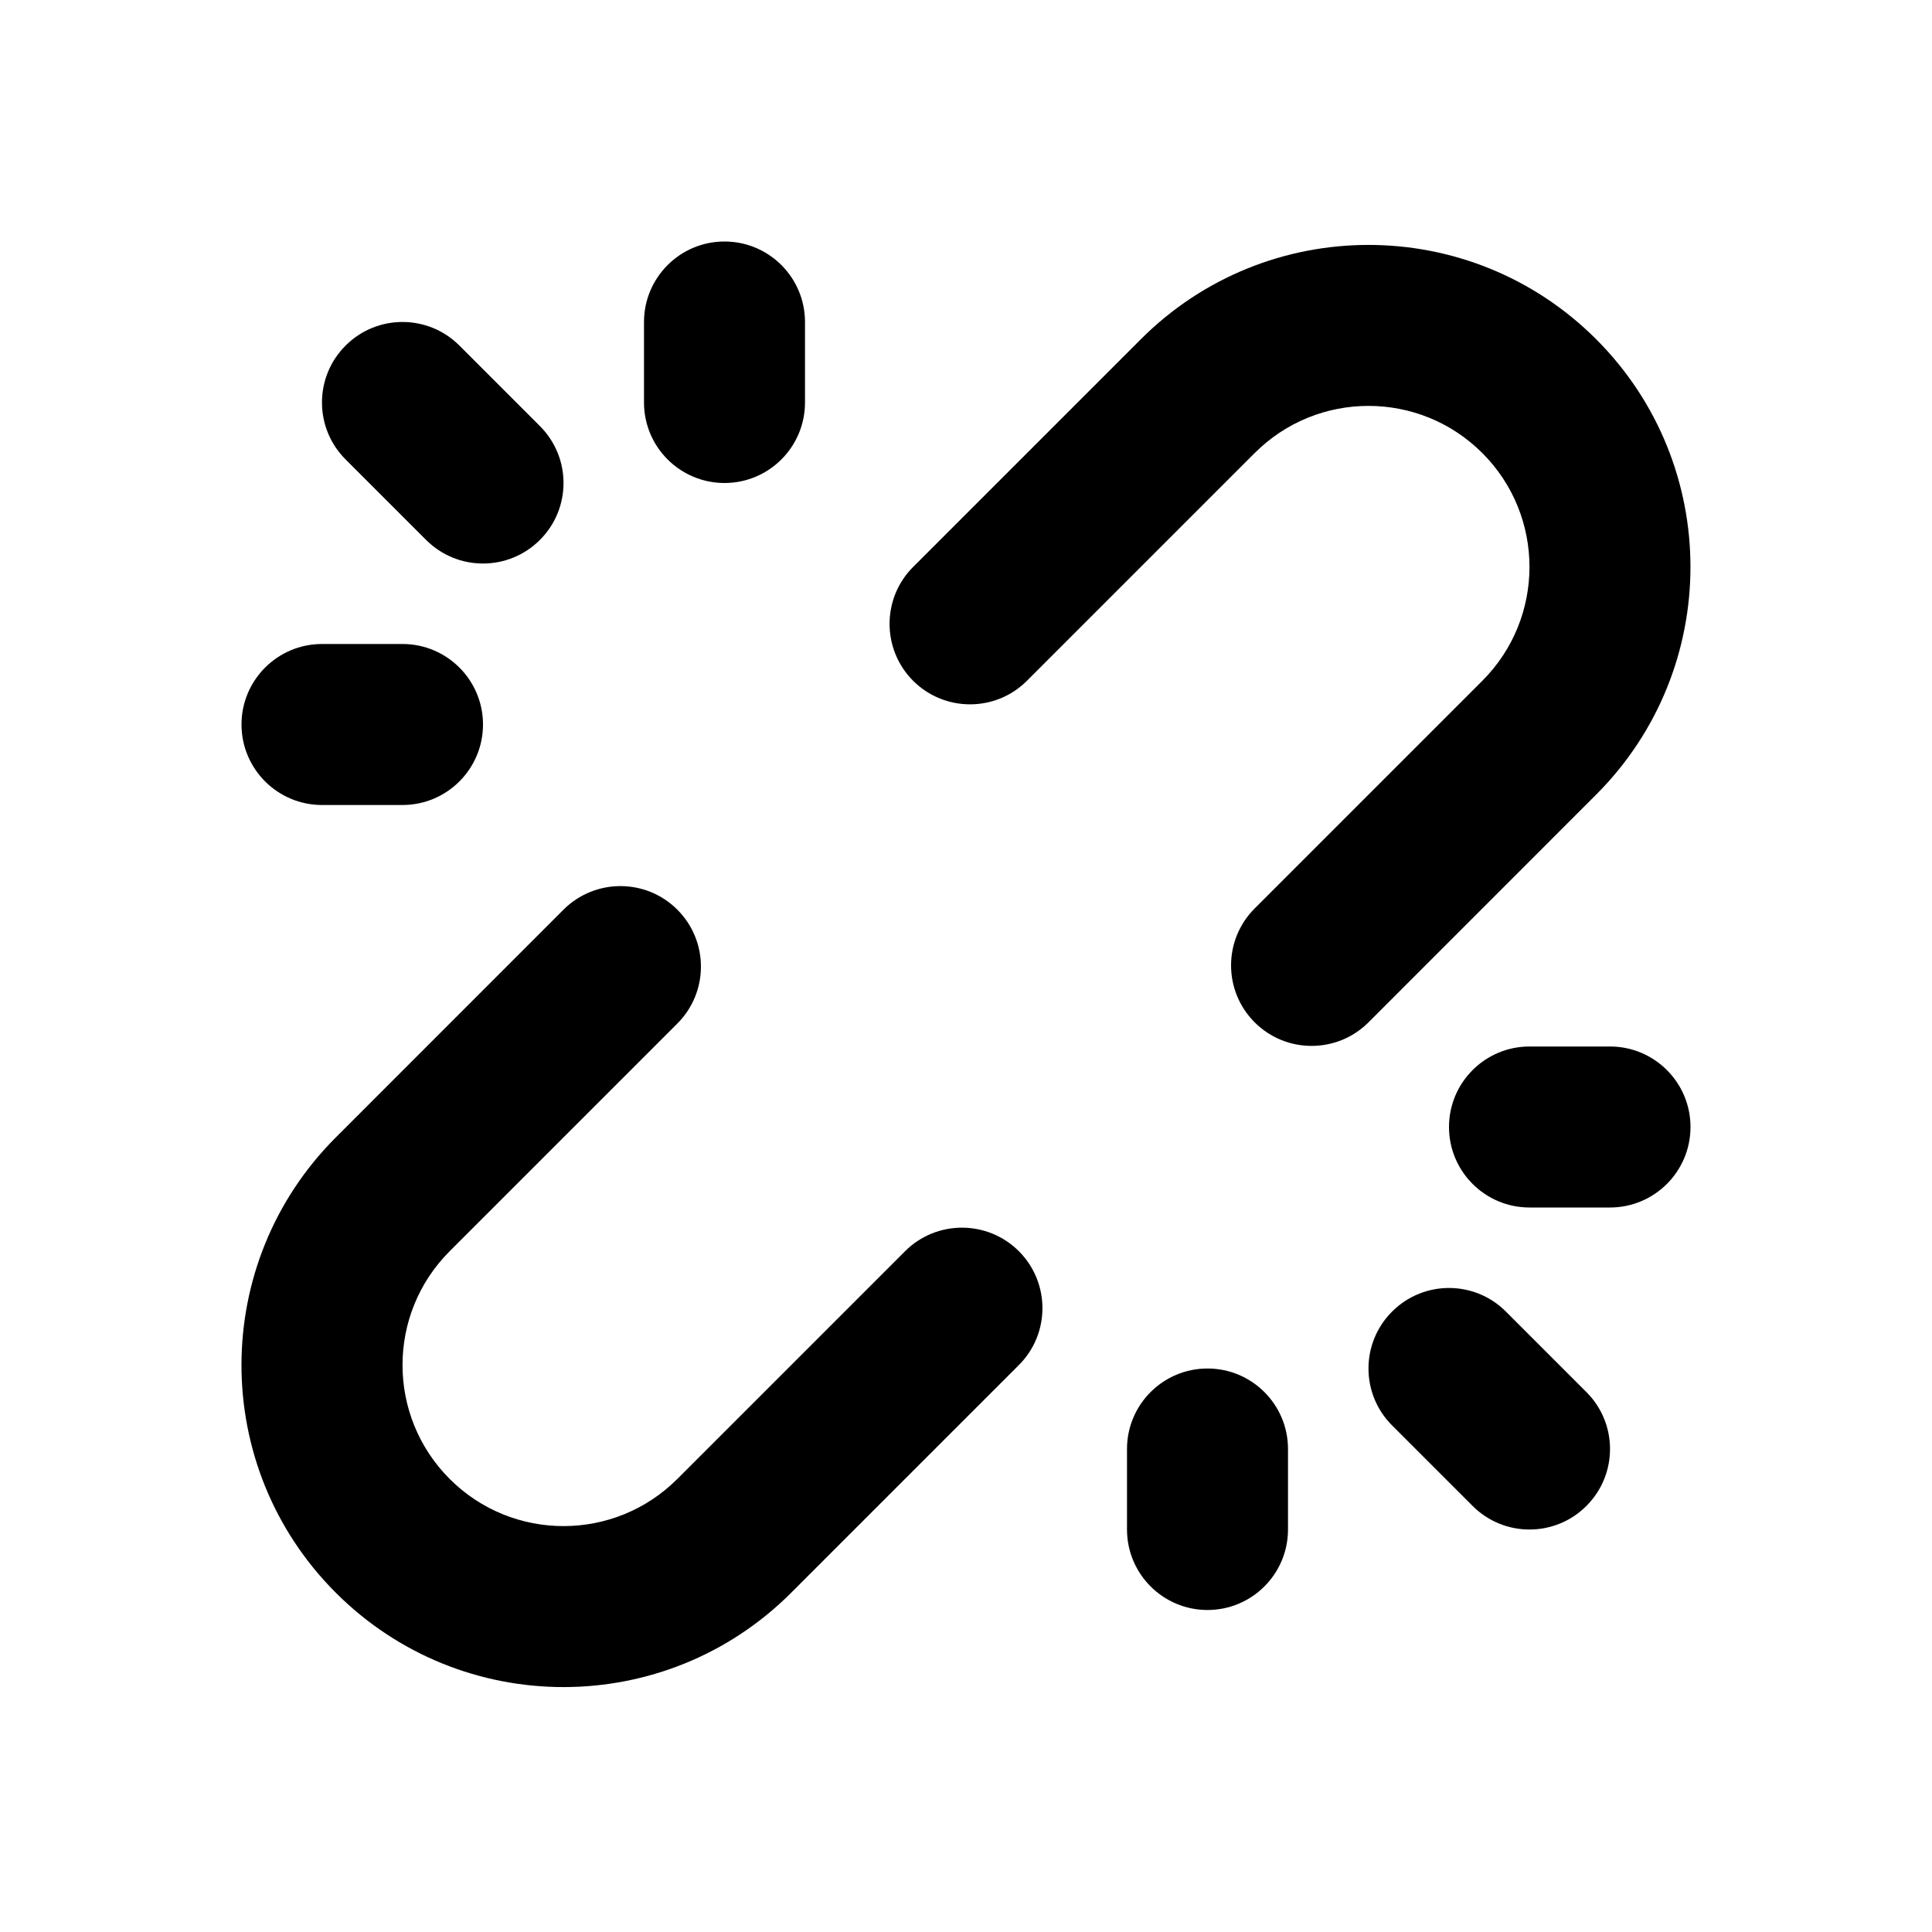
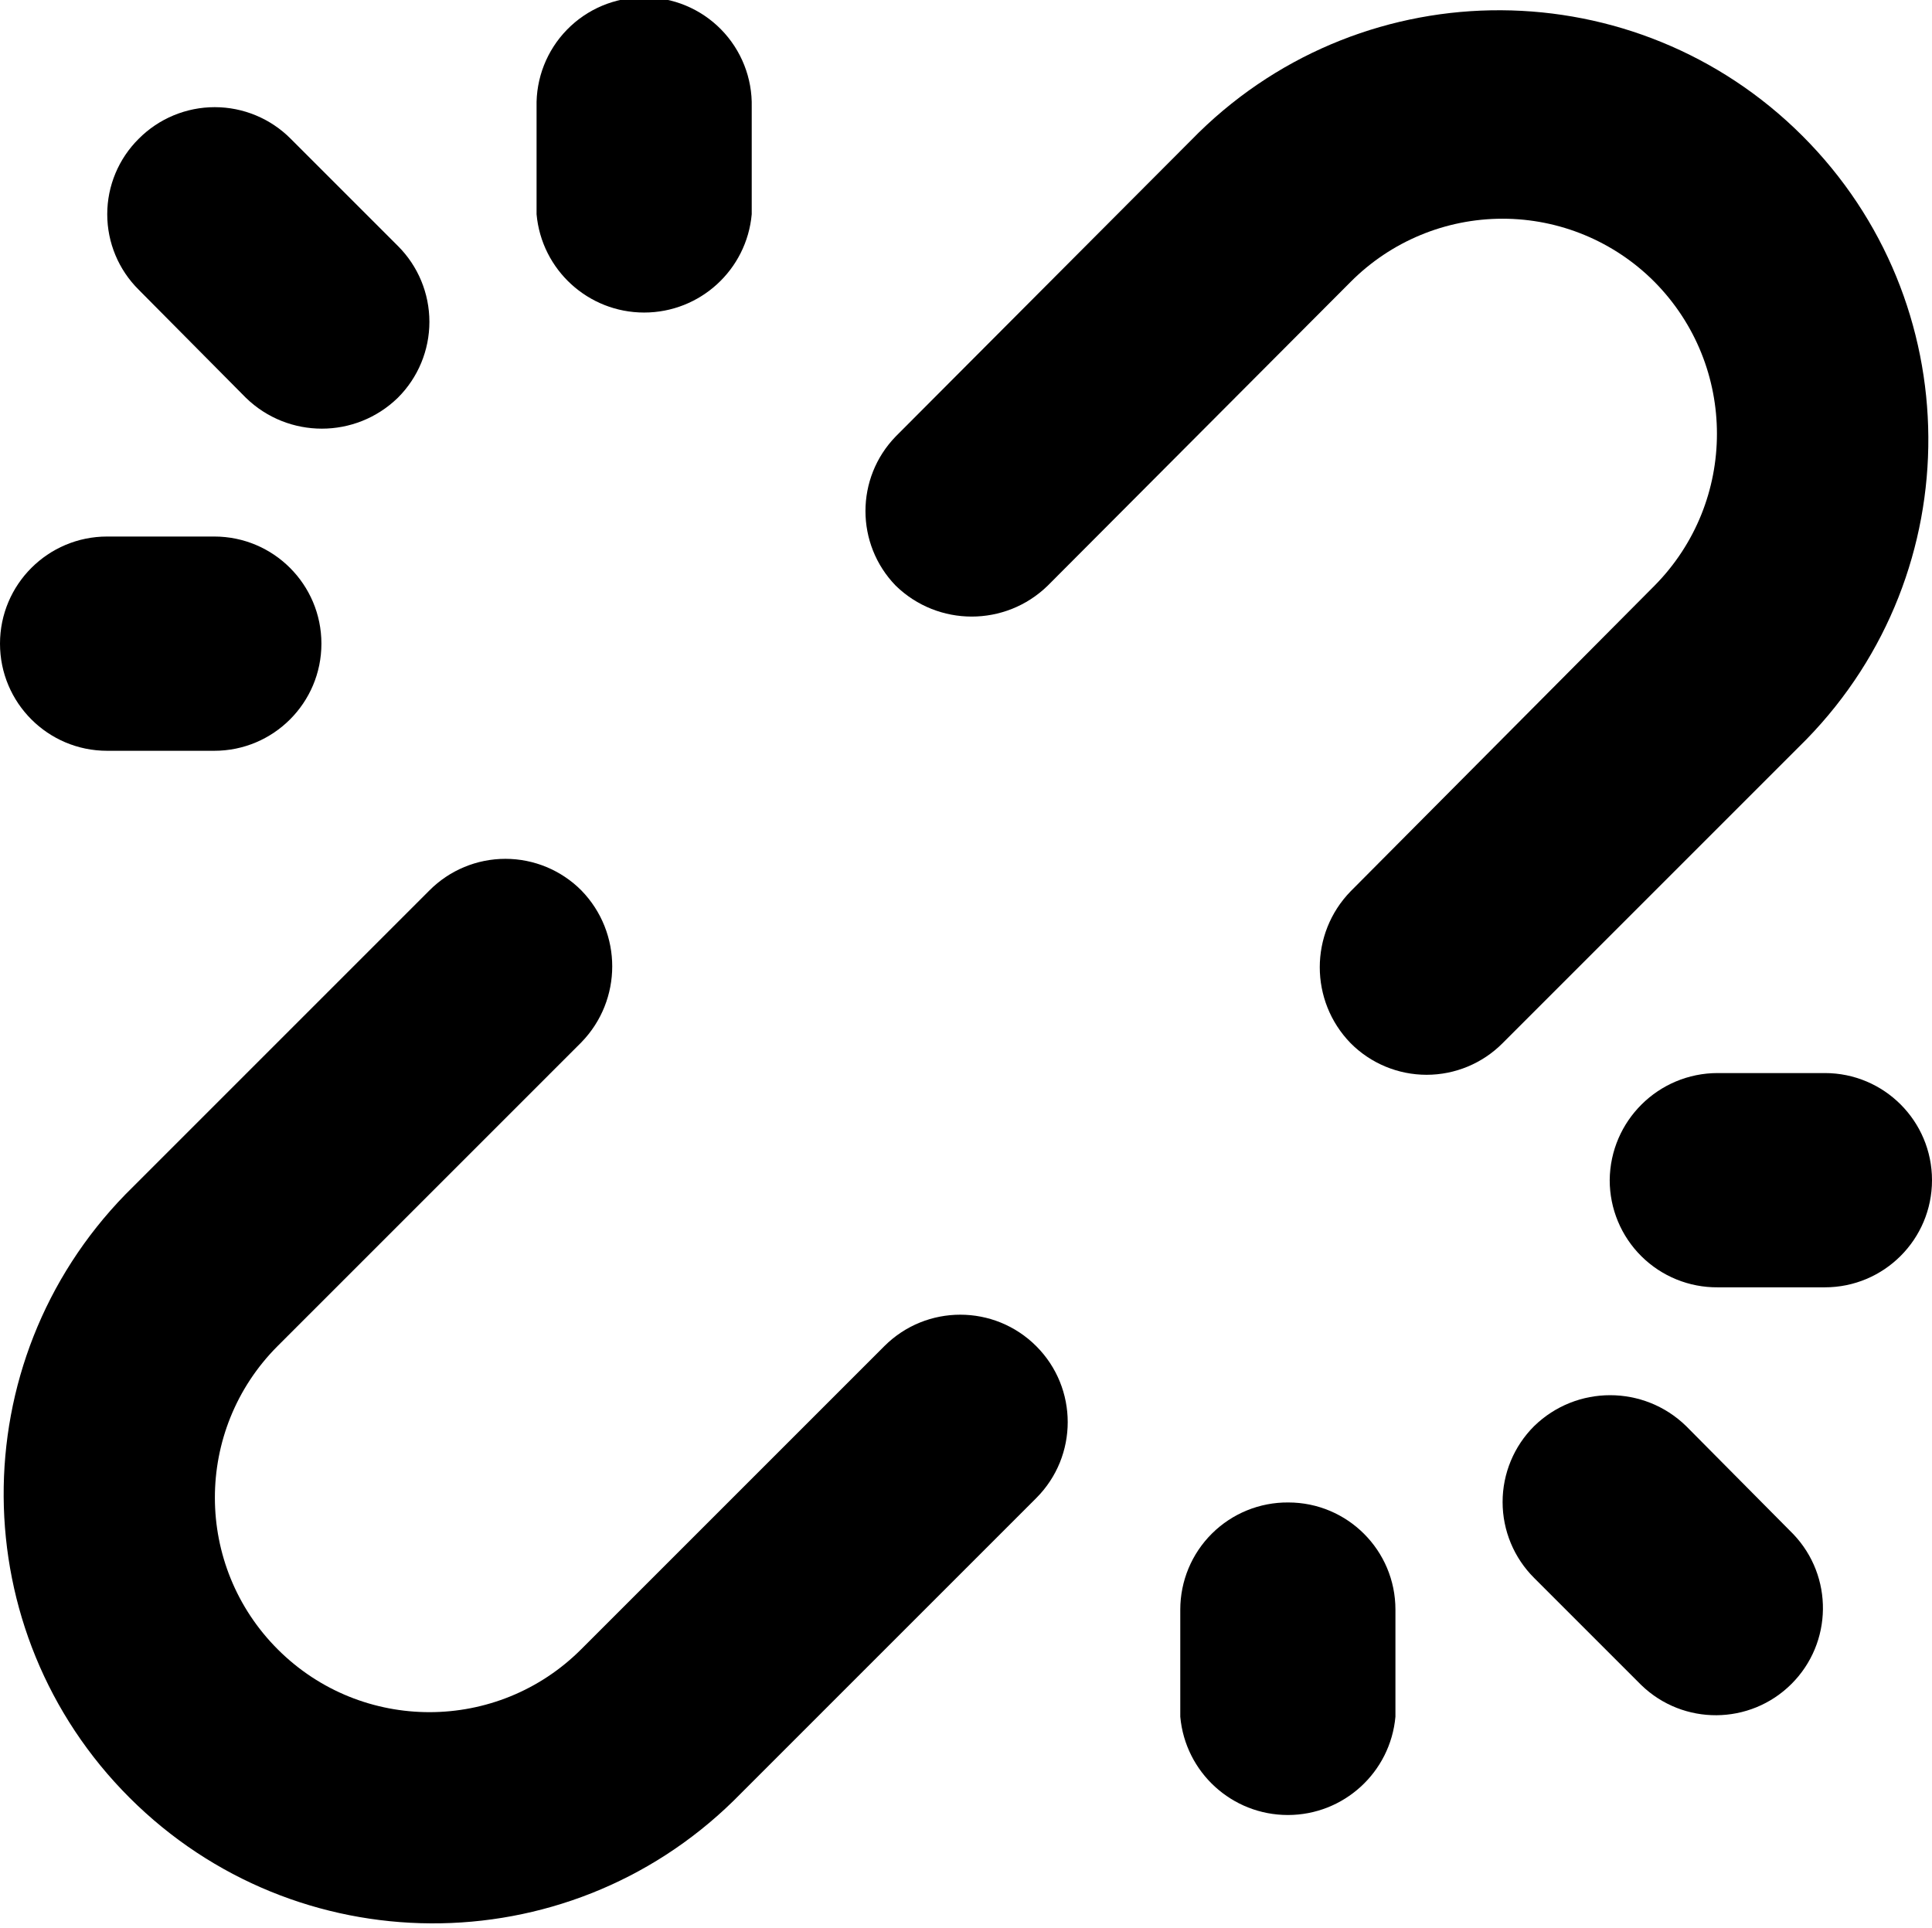
- <svg xmlns="http://www.w3.org/2000/svg" fill="none" height="24" viewBox="0 0 24 24" width="24">
-   <path clip-rule="evenodd" d="M18.414 5.628C17.633 4.847 16.367 4.847 15.586 5.628L12.757 8.457C12.367 8.847 11.734 8.847 11.343 8.457C10.953 8.066 10.953 7.433 11.343 7.043L14.172 4.214C15.734 2.652 18.266 2.652 19.828 4.214C21.39 5.776 21.39 8.309 19.828 9.871L17 12.7C16.61 13.09 15.976 13.09 15.586 12.7C15.195 12.309 15.195 11.676 15.586 11.285L18.414 8.457C19.195 7.676 19.195 6.409 18.414 5.628ZM8.414 11.3C8.805 11.691 8.805 12.324 8.414 12.715L5.586 15.543C4.805 16.324 4.805 17.59 5.586 18.372C6.367 19.153 7.633 19.153 8.414 18.372L11.243 15.543C11.633 15.153 12.266 15.153 12.657 15.543C13.047 15.934 13.047 16.567 12.657 16.957L9.828 19.786C8.266 21.348 5.734 21.348 4.172 19.786C2.609 18.224 2.609 15.691 4.172 14.129L7 11.3C7.391 10.91 8.024 10.91 8.414 11.3Z" fill="currentColor" />
-   <path clip-rule="evenodd" d="M9 3C9.552 3 10 3.448 10 4L10 5C10 5.552 9.552 6 9 6C8.448 6 8 5.552 8 5L8 4C8 3.448 8.448 3 9 3ZM4.293 4.293C4.683 3.902 5.317 3.902 5.707 4.293L6.707 5.293C7.098 5.683 7.098 6.317 6.707 6.707C6.317 7.098 5.683 7.098 5.293 6.707L4.293 5.707C3.902 5.317 3.902 4.683 4.293 4.293ZM3 9C3 8.448 3.448 8 4 8L5 8C5.552 8 6 8.448 6 9C6 9.552 5.552 10 5 10L4 10C3.448 10 3 9.552 3 9ZM18 14C18 13.448 18.448 13 19 13L20 13C20.552 13 21 13.448 21 14C21 14.552 20.552 15 20 15L19 15C18.448 15 18 14.552 18 14ZM17.293 16.293C17.683 15.902 18.317 15.902 18.707 16.293L19.707 17.293C20.098 17.683 20.098 18.317 19.707 18.707C19.317 19.098 18.683 19.098 18.293 18.707L17.293 17.707C16.902 17.317 16.902 16.683 17.293 16.293ZM15 17C15.552 17 16 17.448 16 18V19C16 19.552 15.552 20 15 20C14.448 20 14 19.552 14 19V18C14 17.448 14.448 17 15 17Z" fill="currentColor" />
+ <svg xmlns="http://www.w3.org/2000/svg" viewBox="0 0 22 21.95" height="15">
+   <path d="M18.84,3.24a2.44,2.44,0,0,0-3.46,0L11.93,6.7a1.24,1.24,0,0,1-1.73,0A1.22,1.22,0,0,1,10.2,5l3.45-3.46a4.89,4.89,0,0,1,6.92,6.91l-3.46,3.46a1.22,1.22,0,0,1-1.73,0,1.24,1.24,0,0,1,0-1.73L18.84,6.7A2.46,2.46,0,0,0,18.84,3.24ZM6.62,10.17a1.24,1.24,0,0,1,0,1.73L3.16,15.36a2.44,2.44,0,1,0,3.46,3.45l3.45-3.45a1.22,1.22,0,0,1,1.73,1.73L8.35,20.54a4.89,4.89,0,0,1-6.92-6.91l3.46-3.46A1.22,1.22,0,0,1,6.62,10.17Z" transform="translate(0 -0.03)" fill="currentColor" />
+   <path d="M7.33,0A1.22,1.22,0,0,1,8.56,1.25V2.47a1.23,1.23,0,0,1-2.45,0V1.25A1.22,1.22,0,0,1,7.33,0ZM1.58,1.61a1.22,1.22,0,0,1,1.73,0L4.53,2.83a1.22,1.22,0,0,1,0,1.73,1.24,1.24,0,0,1-1.73,0L1.58,3.33A1.21,1.21,0,0,1,1.58,1.61ZM0,7.36A1.22,1.22,0,0,1,1.22,6.14H2.44a1.22,1.22,0,1,1,0,2.44H1.22A1.22,1.22,0,0,1,0,7.36Zm18.33,6.11a1.23,1.23,0,0,1,1.23-1.22h1.22a1.22,1.22,0,0,1,0,2.44H19.56A1.22,1.22,0,0,1,18.33,13.47Zm-.86,2.8a1.24,1.24,0,0,1,1.73,0l1.22,1.23a1.22,1.22,0,0,1-1.73,1.72L17.47,18A1.22,1.22,0,0,1,17.47,16.27Zm-2.8.87a1.22,1.22,0,0,1,1.22,1.22v1.22a1.23,1.23,0,0,1-2.45,0V18.36A1.22,1.22,0,0,1,14.67,17.14Z" transform="translate(0 -0.03)" fill="currentColor" />
</svg>
